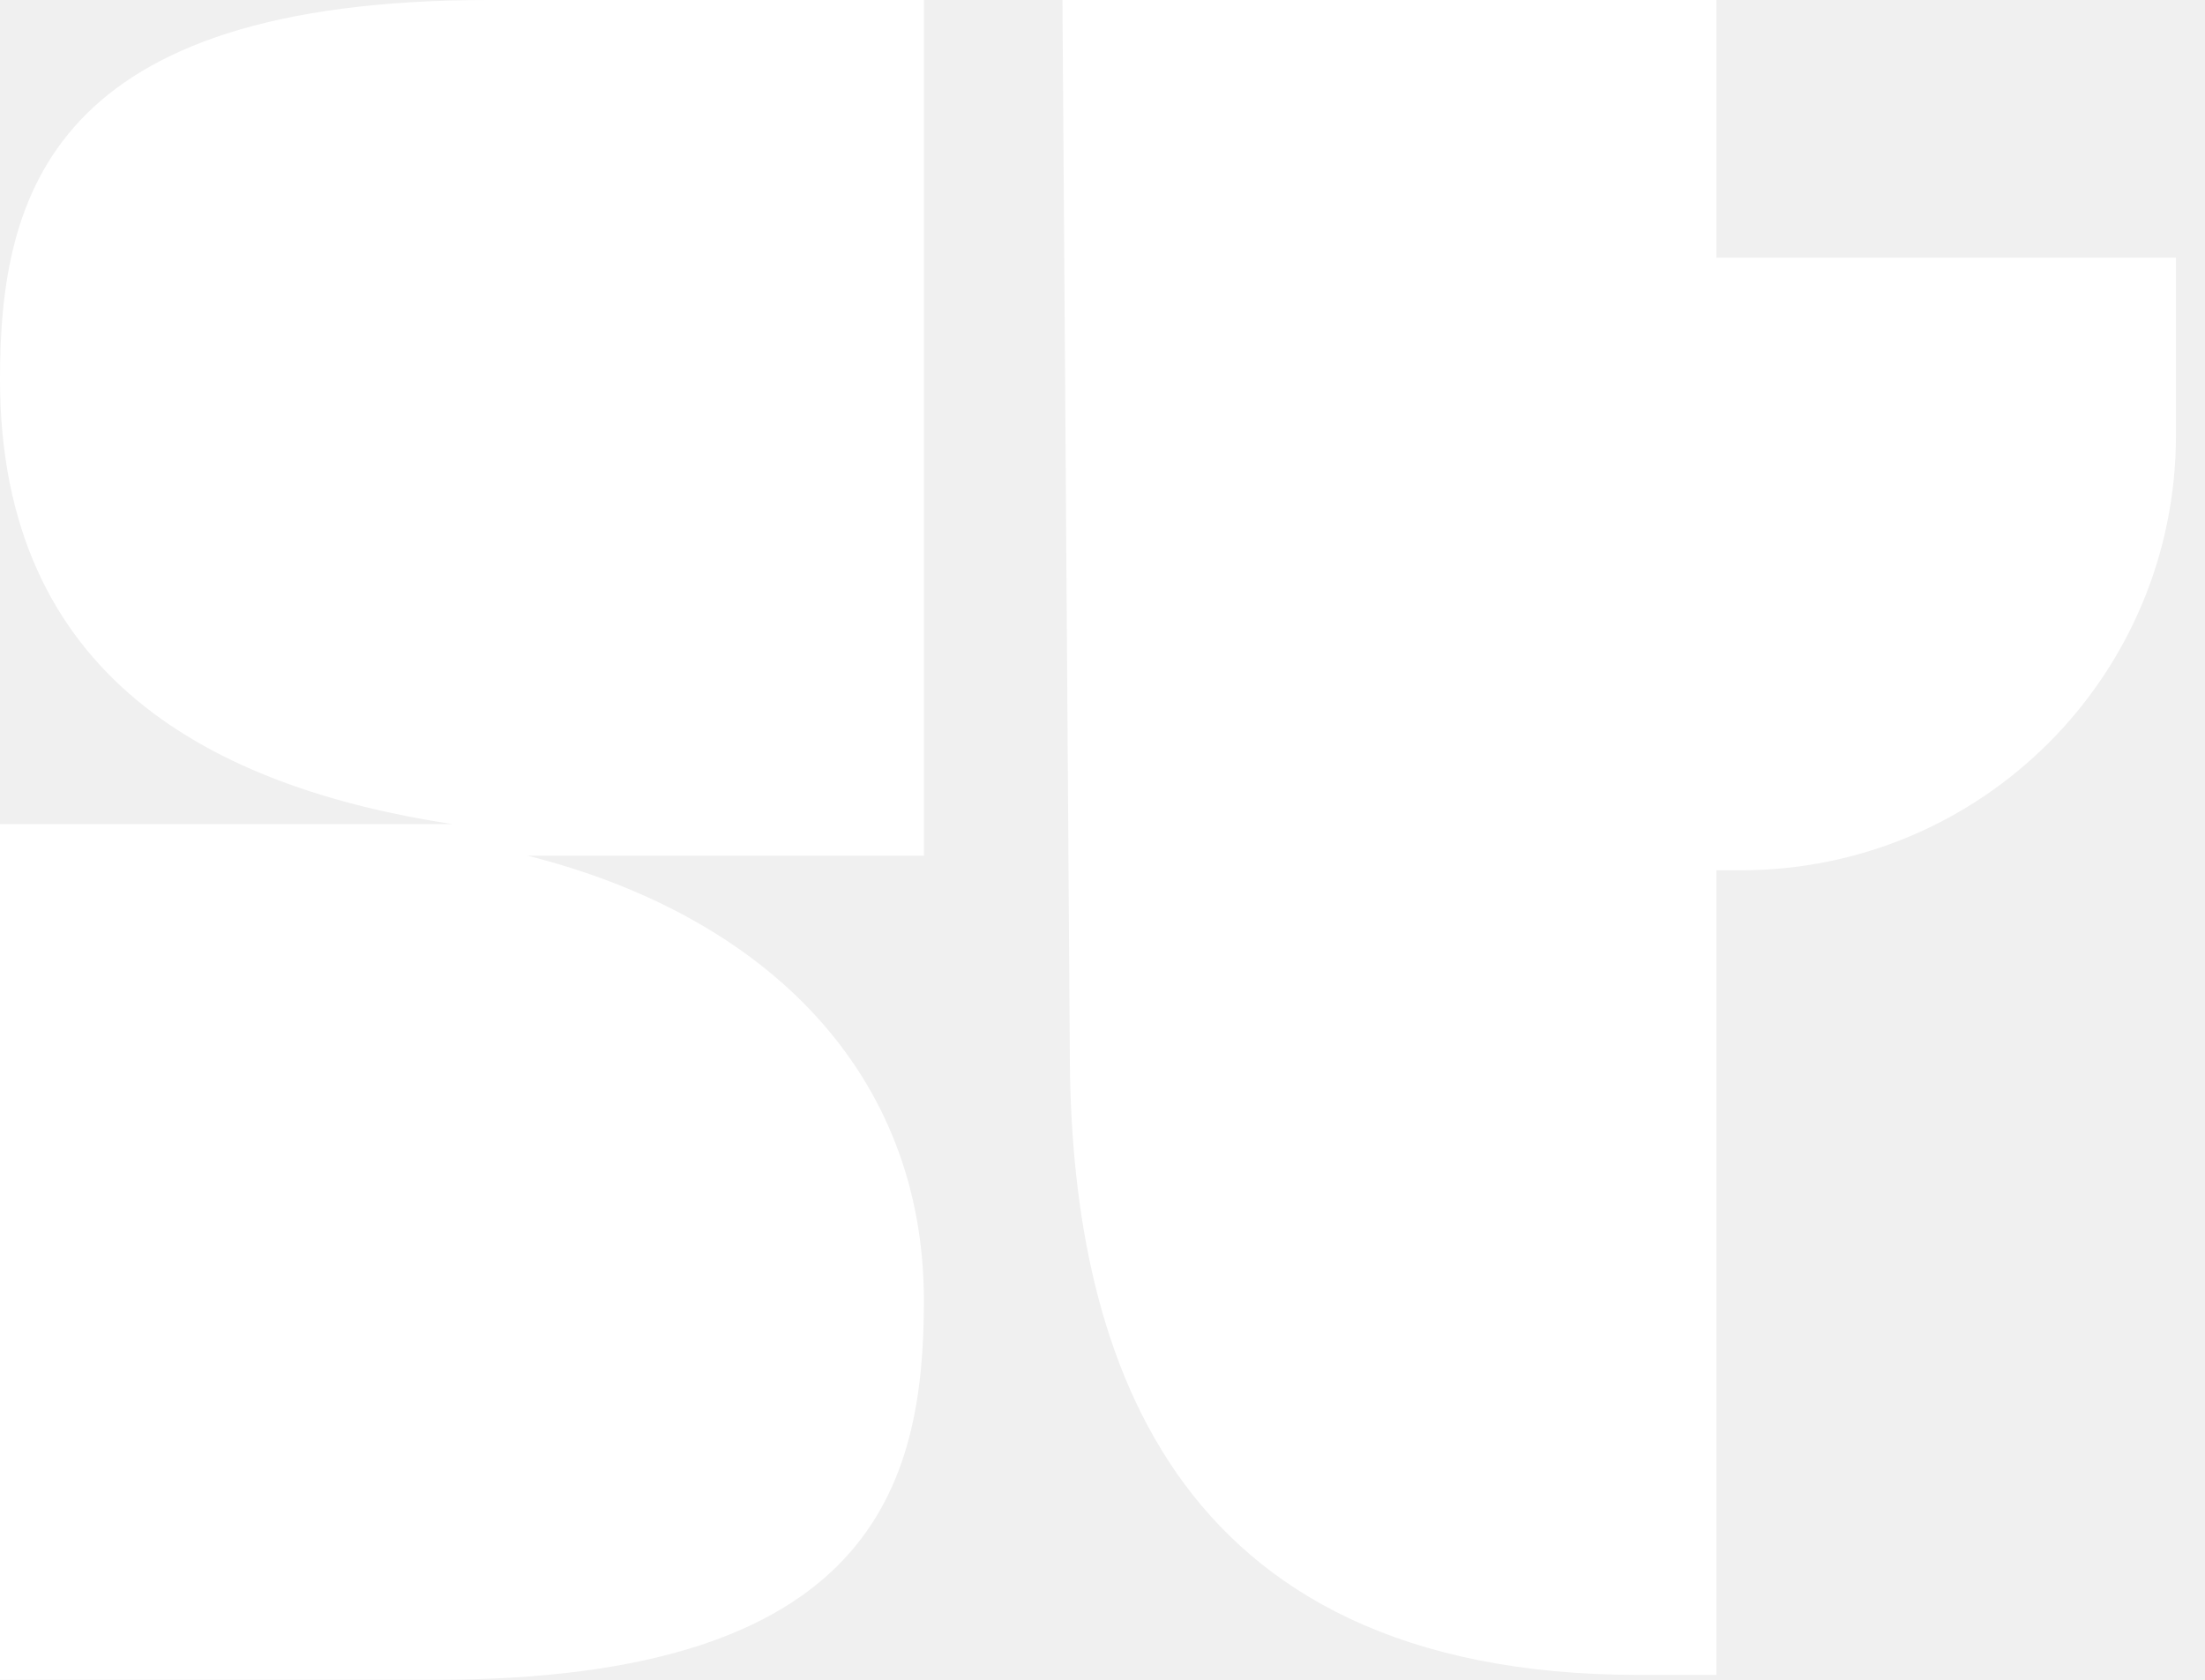
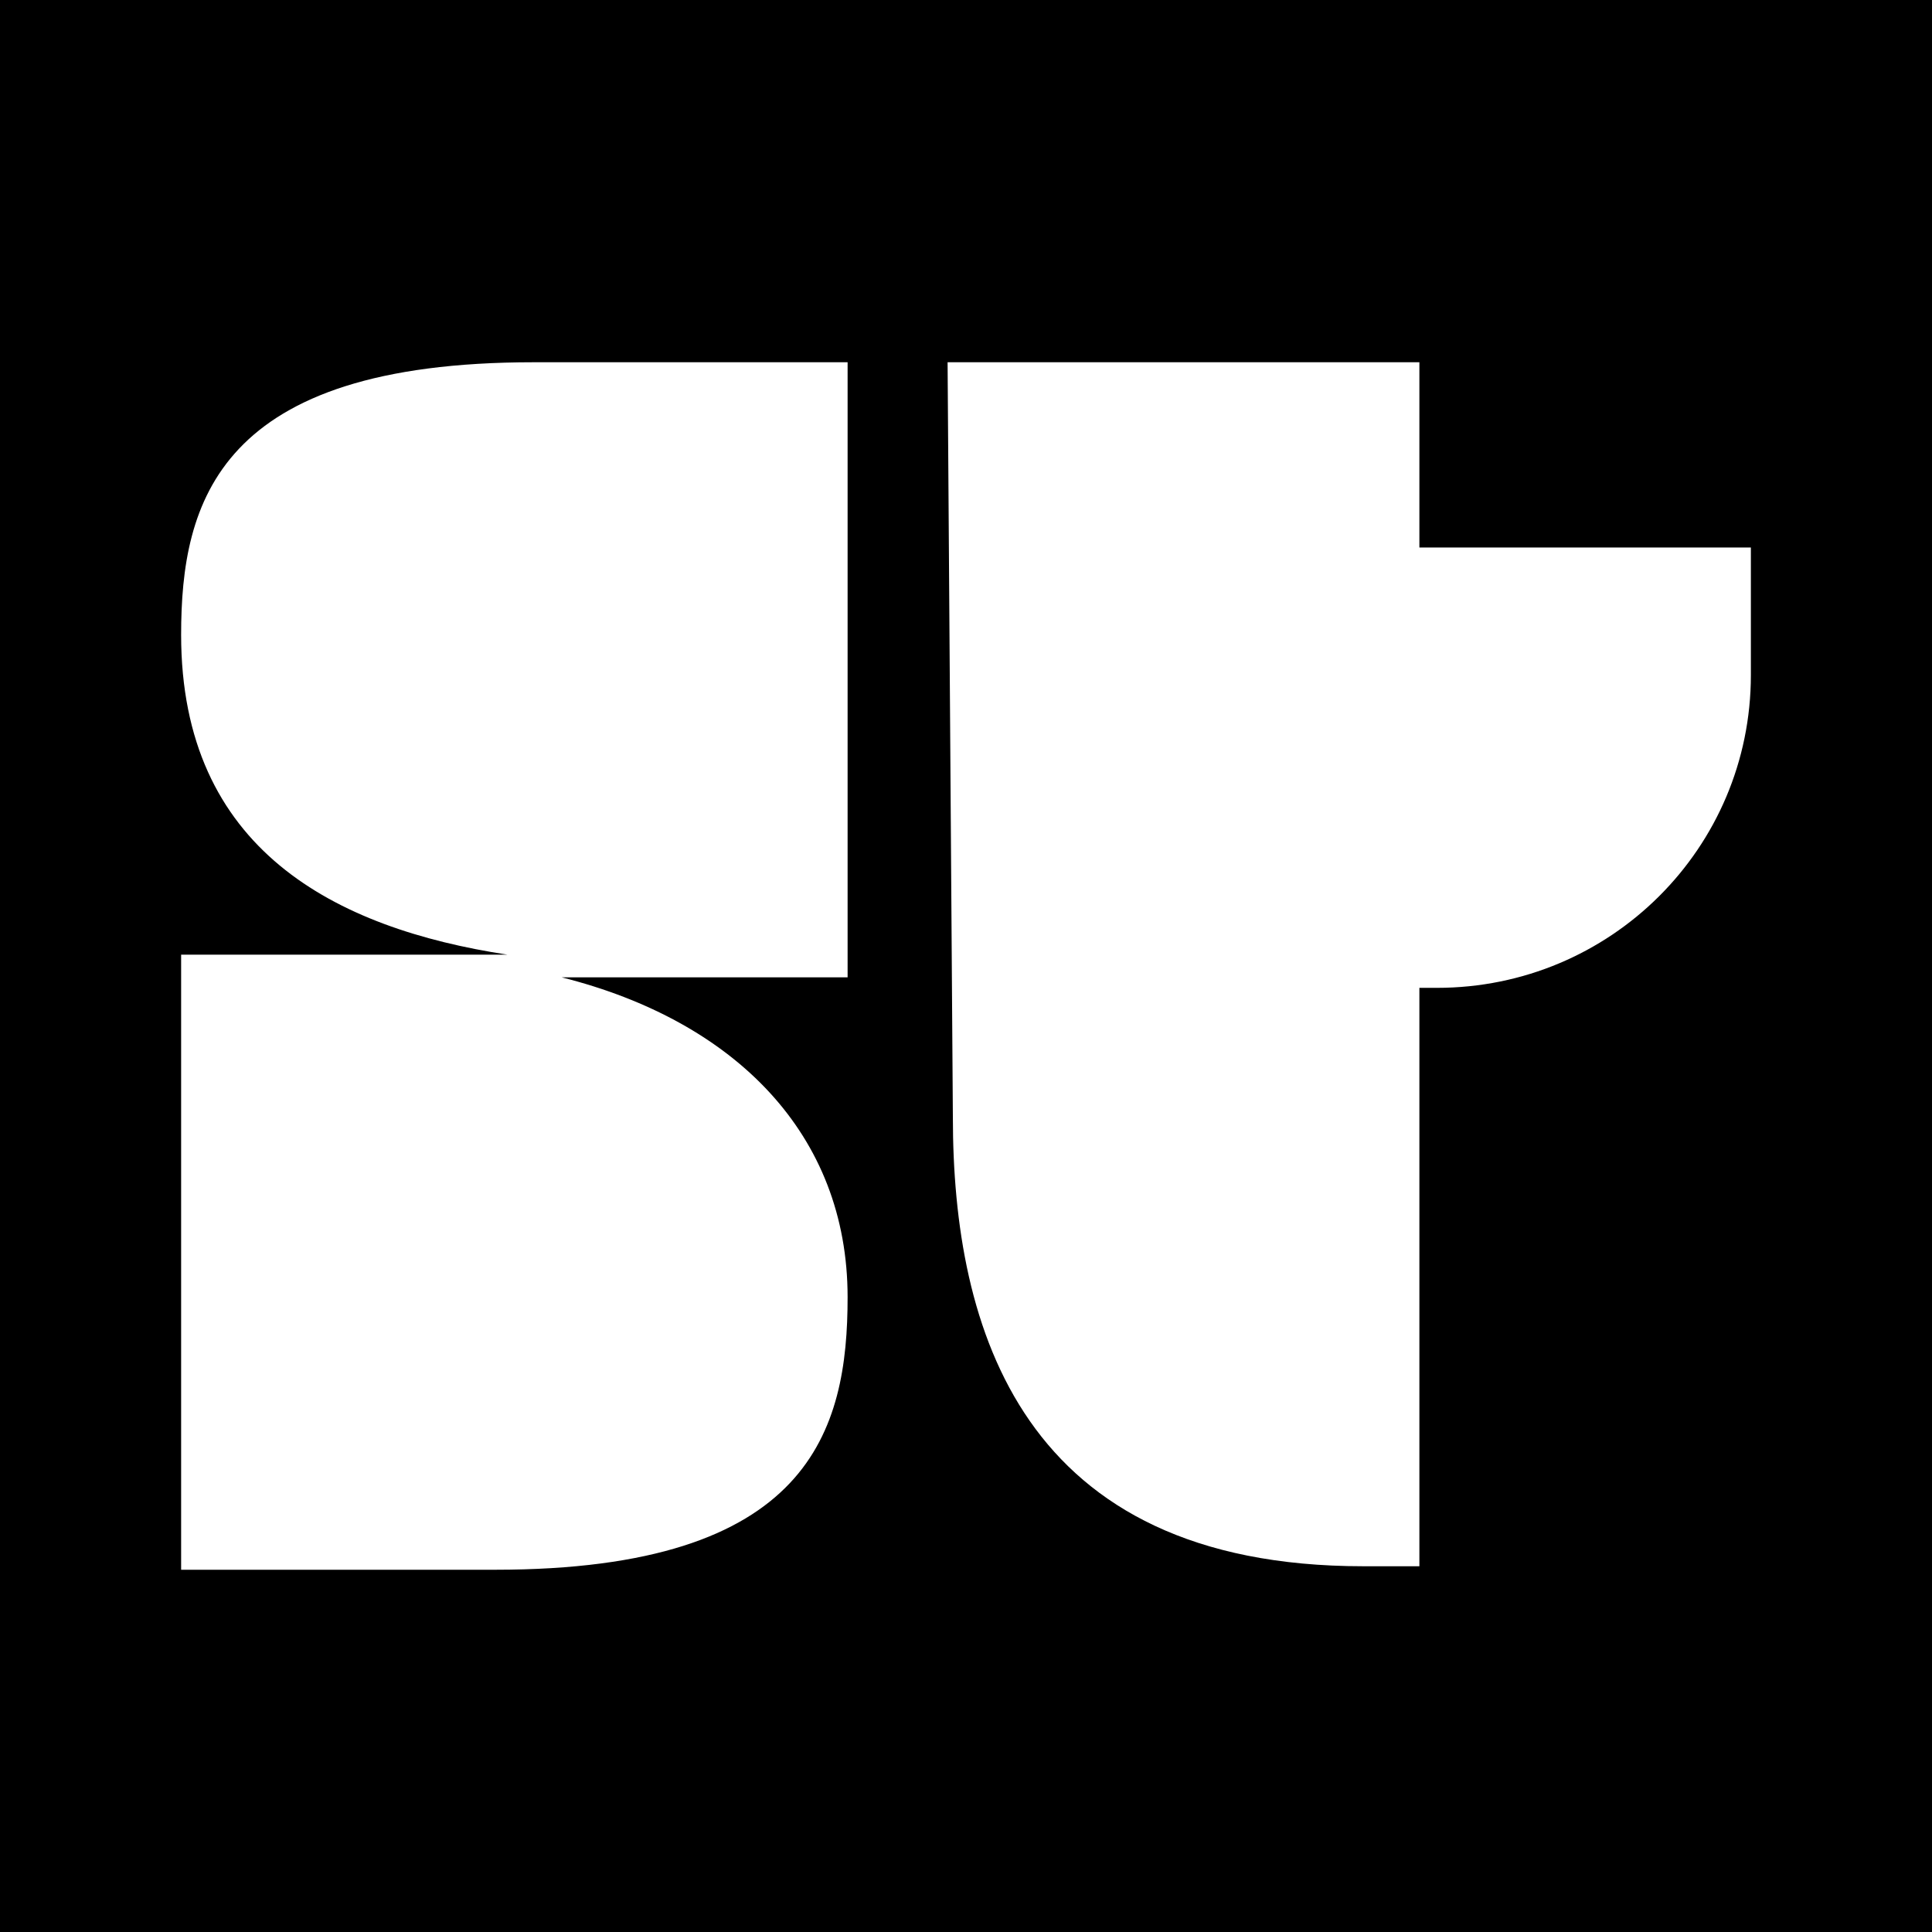
- <svg xmlns="http://www.w3.org/2000/svg" width="42" height="32" viewBox="0 0 42 32" fill="none">
-   <path d="M32.694 4.909H41.447V8.29C41.447 12.874 37.742 16.579 33.157 16.579H32.694L32.694 4.909ZM20.237 0H32.694V31.907H31.213C22.182 31.907 20.377 25.609 20.377 20.006L20.237 0ZM0 7.224C0 12.921 4.075 15.004 8.614 15.699H0V32H8.29C16.625 32 17.598 28.295 17.598 24.776C17.598 20.469 14.634 17.459 10.05 16.301H17.598V0H9.308C0.973 0 0 3.705 0 7.224Z" fill="white" />
+ <svg xmlns="http://www.w3.org/2000/svg" width="64" height="64" viewBox="0 0 64 64" fill="none">
+   <rect width="64" height="64" fill="black" />
+   <path d="M47.019 18.136H58V22.362C58 28.093 53.352 32.724 47.599 32.724H47.018V18.136H47.019ZM31.39 12H47.019V51.884H45.16C33.83 51.884 31.565 44.011 31.565 37.007L31.39 12ZM6 21.03C6 28.151 11.113 30.755 16.807 31.624H6V52H16.401C26.858 52 28.078 47.369 28.078 42.97C28.078 37.586 24.36 33.824 18.608 32.376H28.078V12H17.678C7.22 12 6 16.631 6 21.03Z" fill="white" />
</svg>
